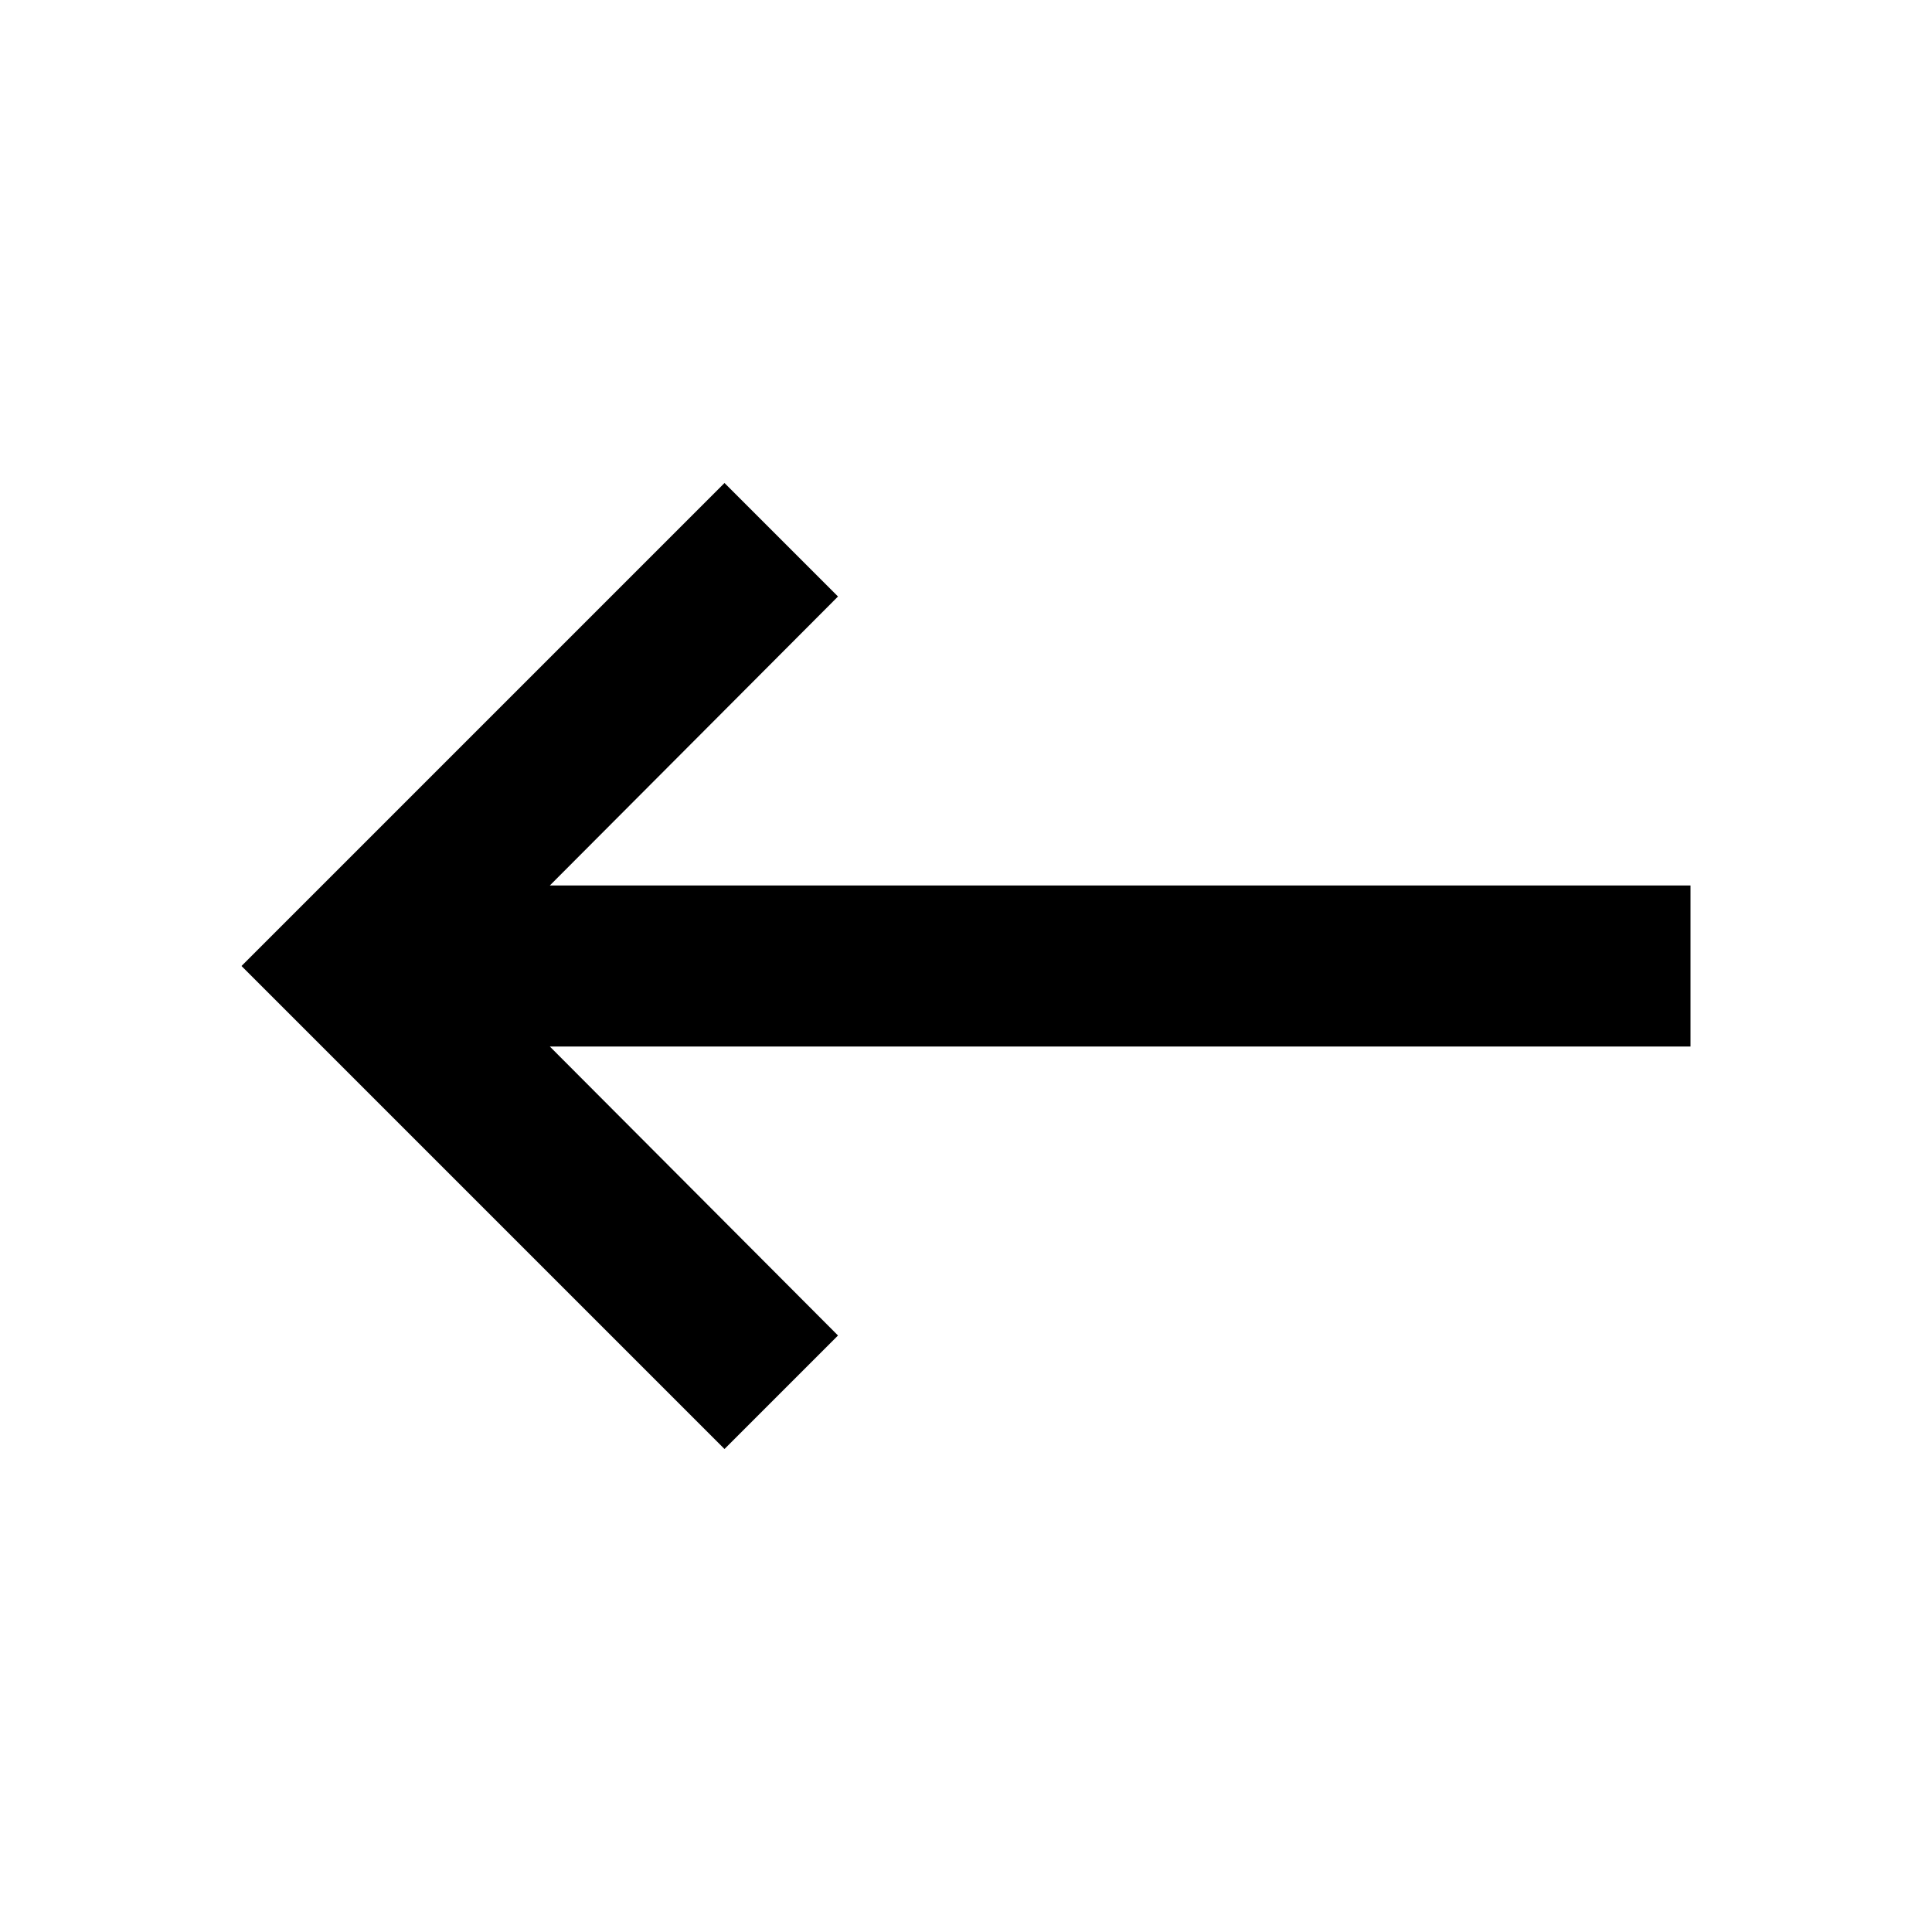
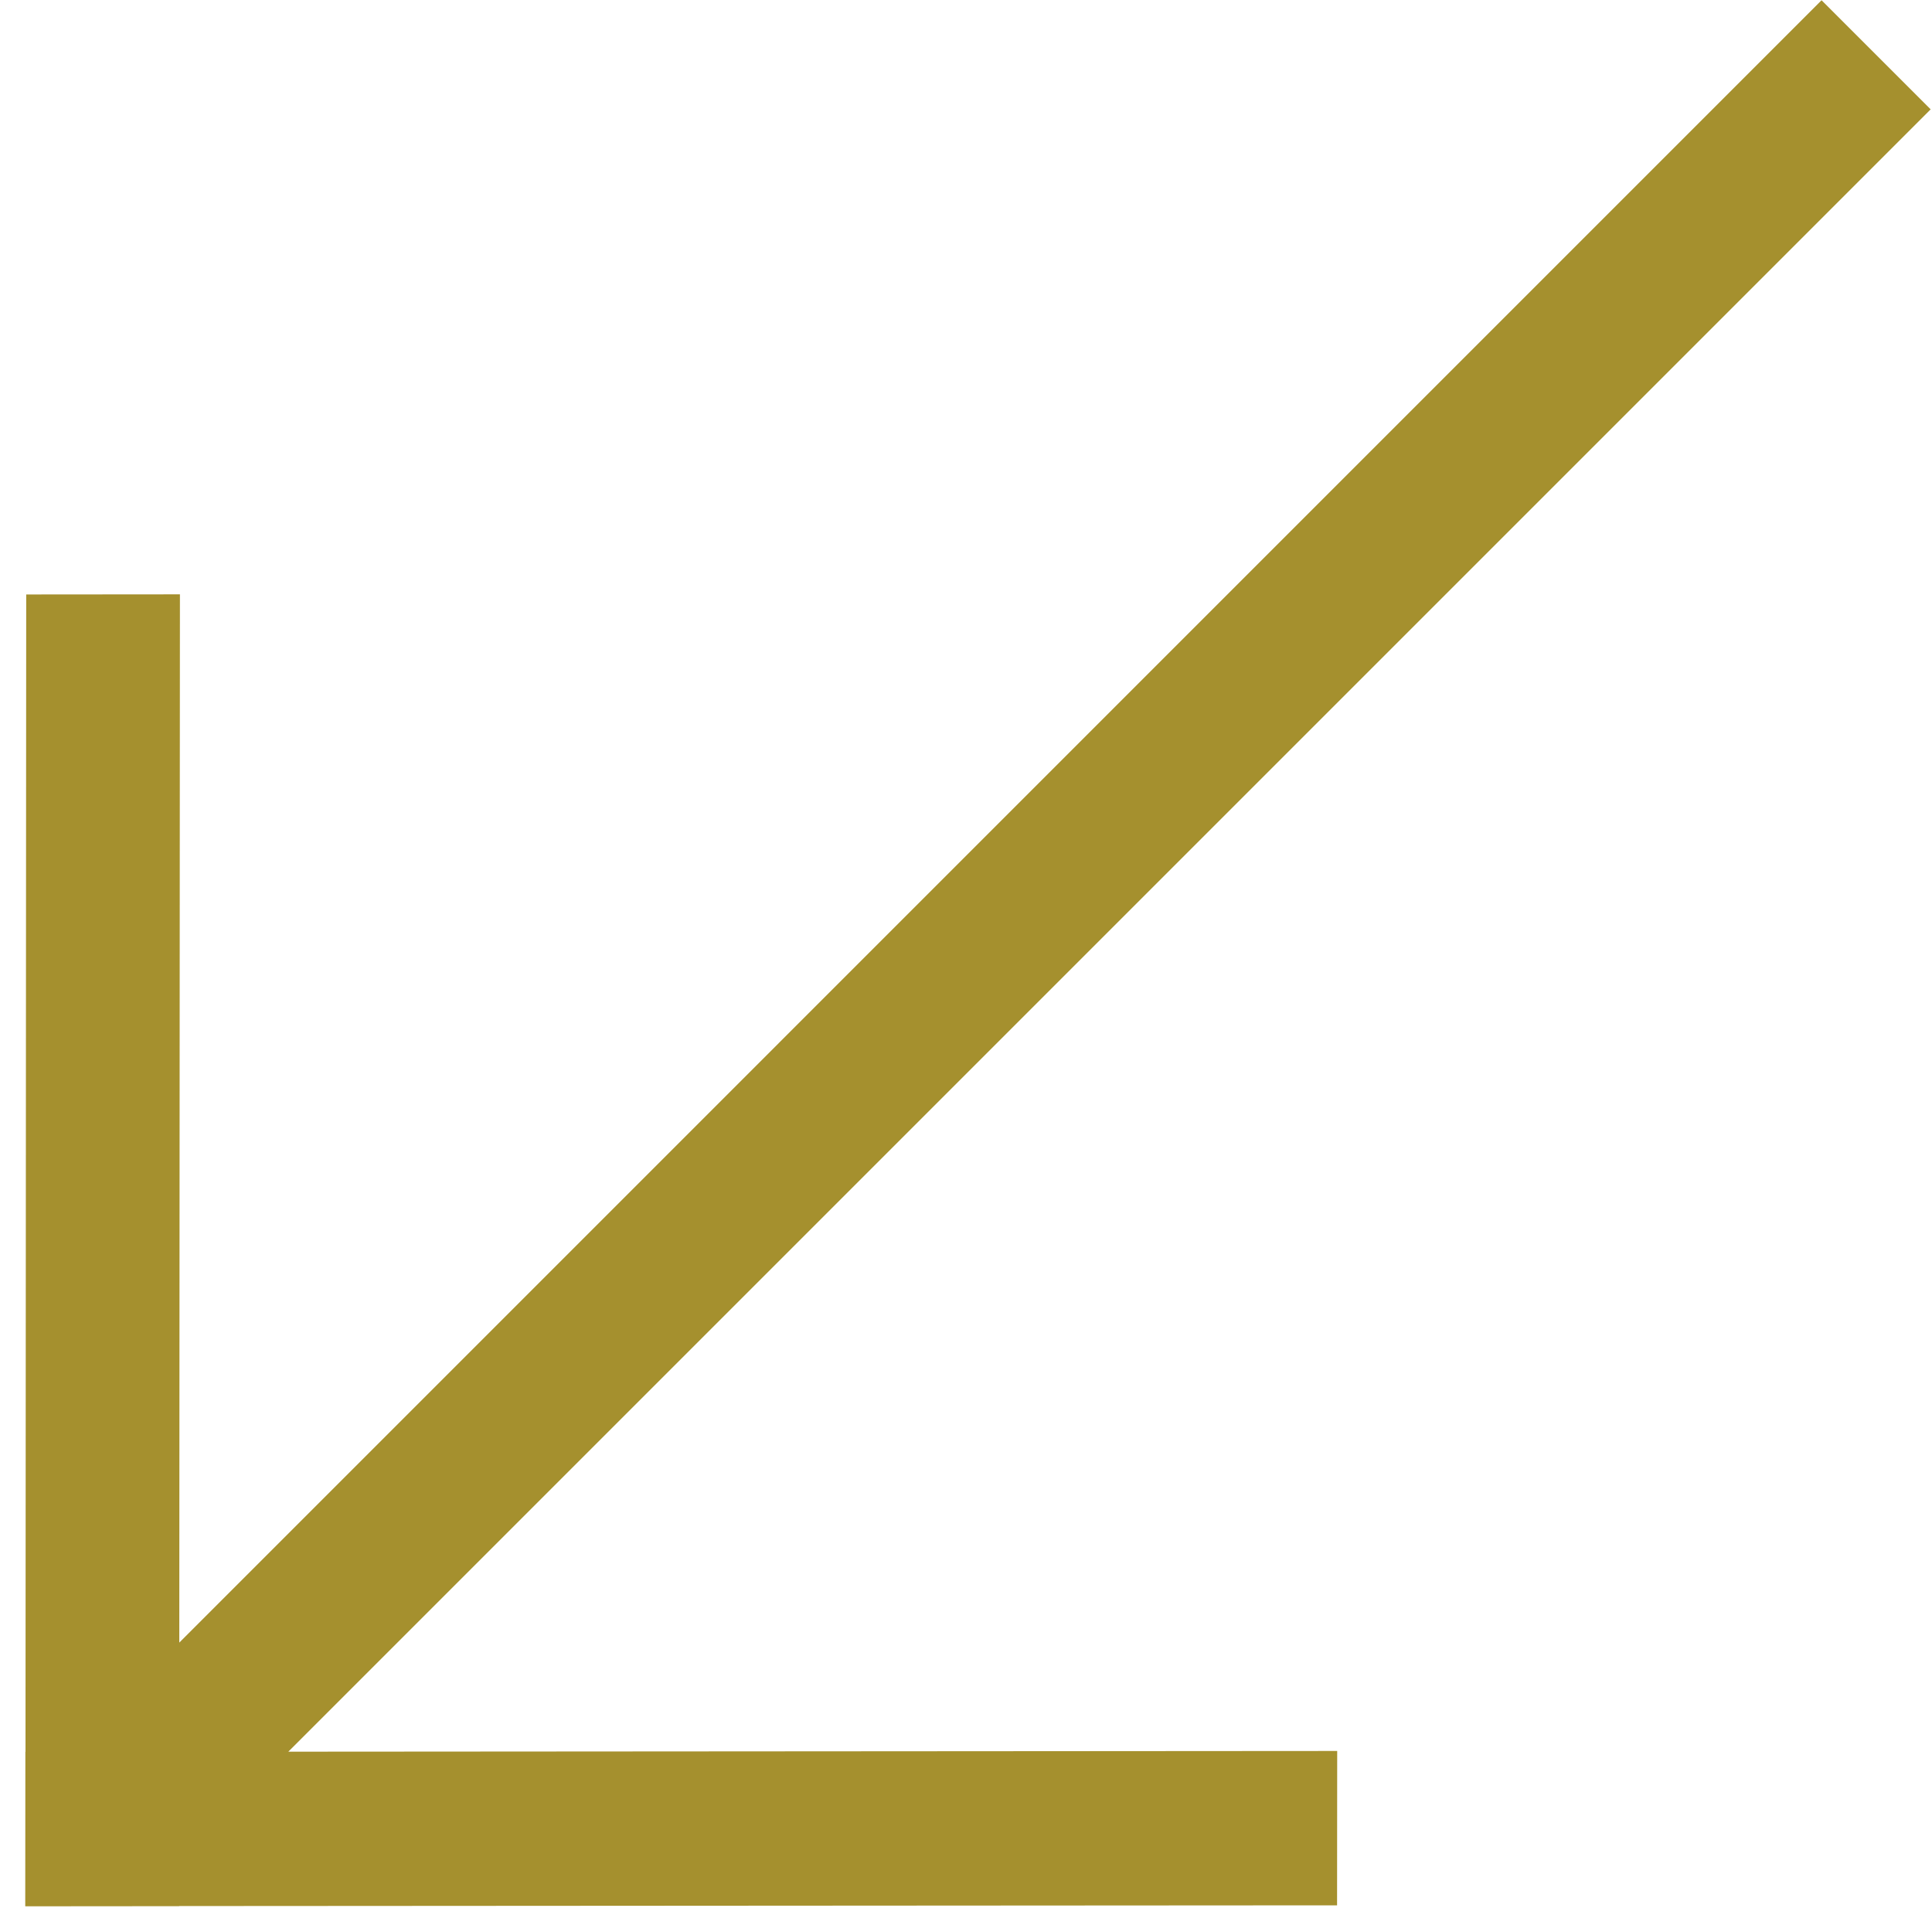
- <svg xmlns="http://www.w3.org/2000/svg" height="24" viewBox="0 0 24 24" width="24">
-   <path d="M0 0h24v24H0V0z" fill="none" />
-   <path d="M21 11H6.83l3.58-3.59L9 6l-6 6 6 6 1.41-1.41L6.83 13H21v-2z" />
+ <svg xmlns="http://www.w3.org/2000/svg" width="30" height="30" viewBox="0 0 30 30" fill="none">
+   <path fill-rule="evenodd" clip-rule="evenodd" d="M29.979 1.698L28.285 0.004L2.784 25.506L2.794 9.229L0.407 9.231L0.396 27.202L0.394 27.202L0.392 29.599L0.394 29.599L0.394 29.601L2.782 29.599L2.782 29.597L20.762 29.586L20.764 27.189L4.477 27.2L29.979 1.698Z" fill="#A5902E" />
</svg>
